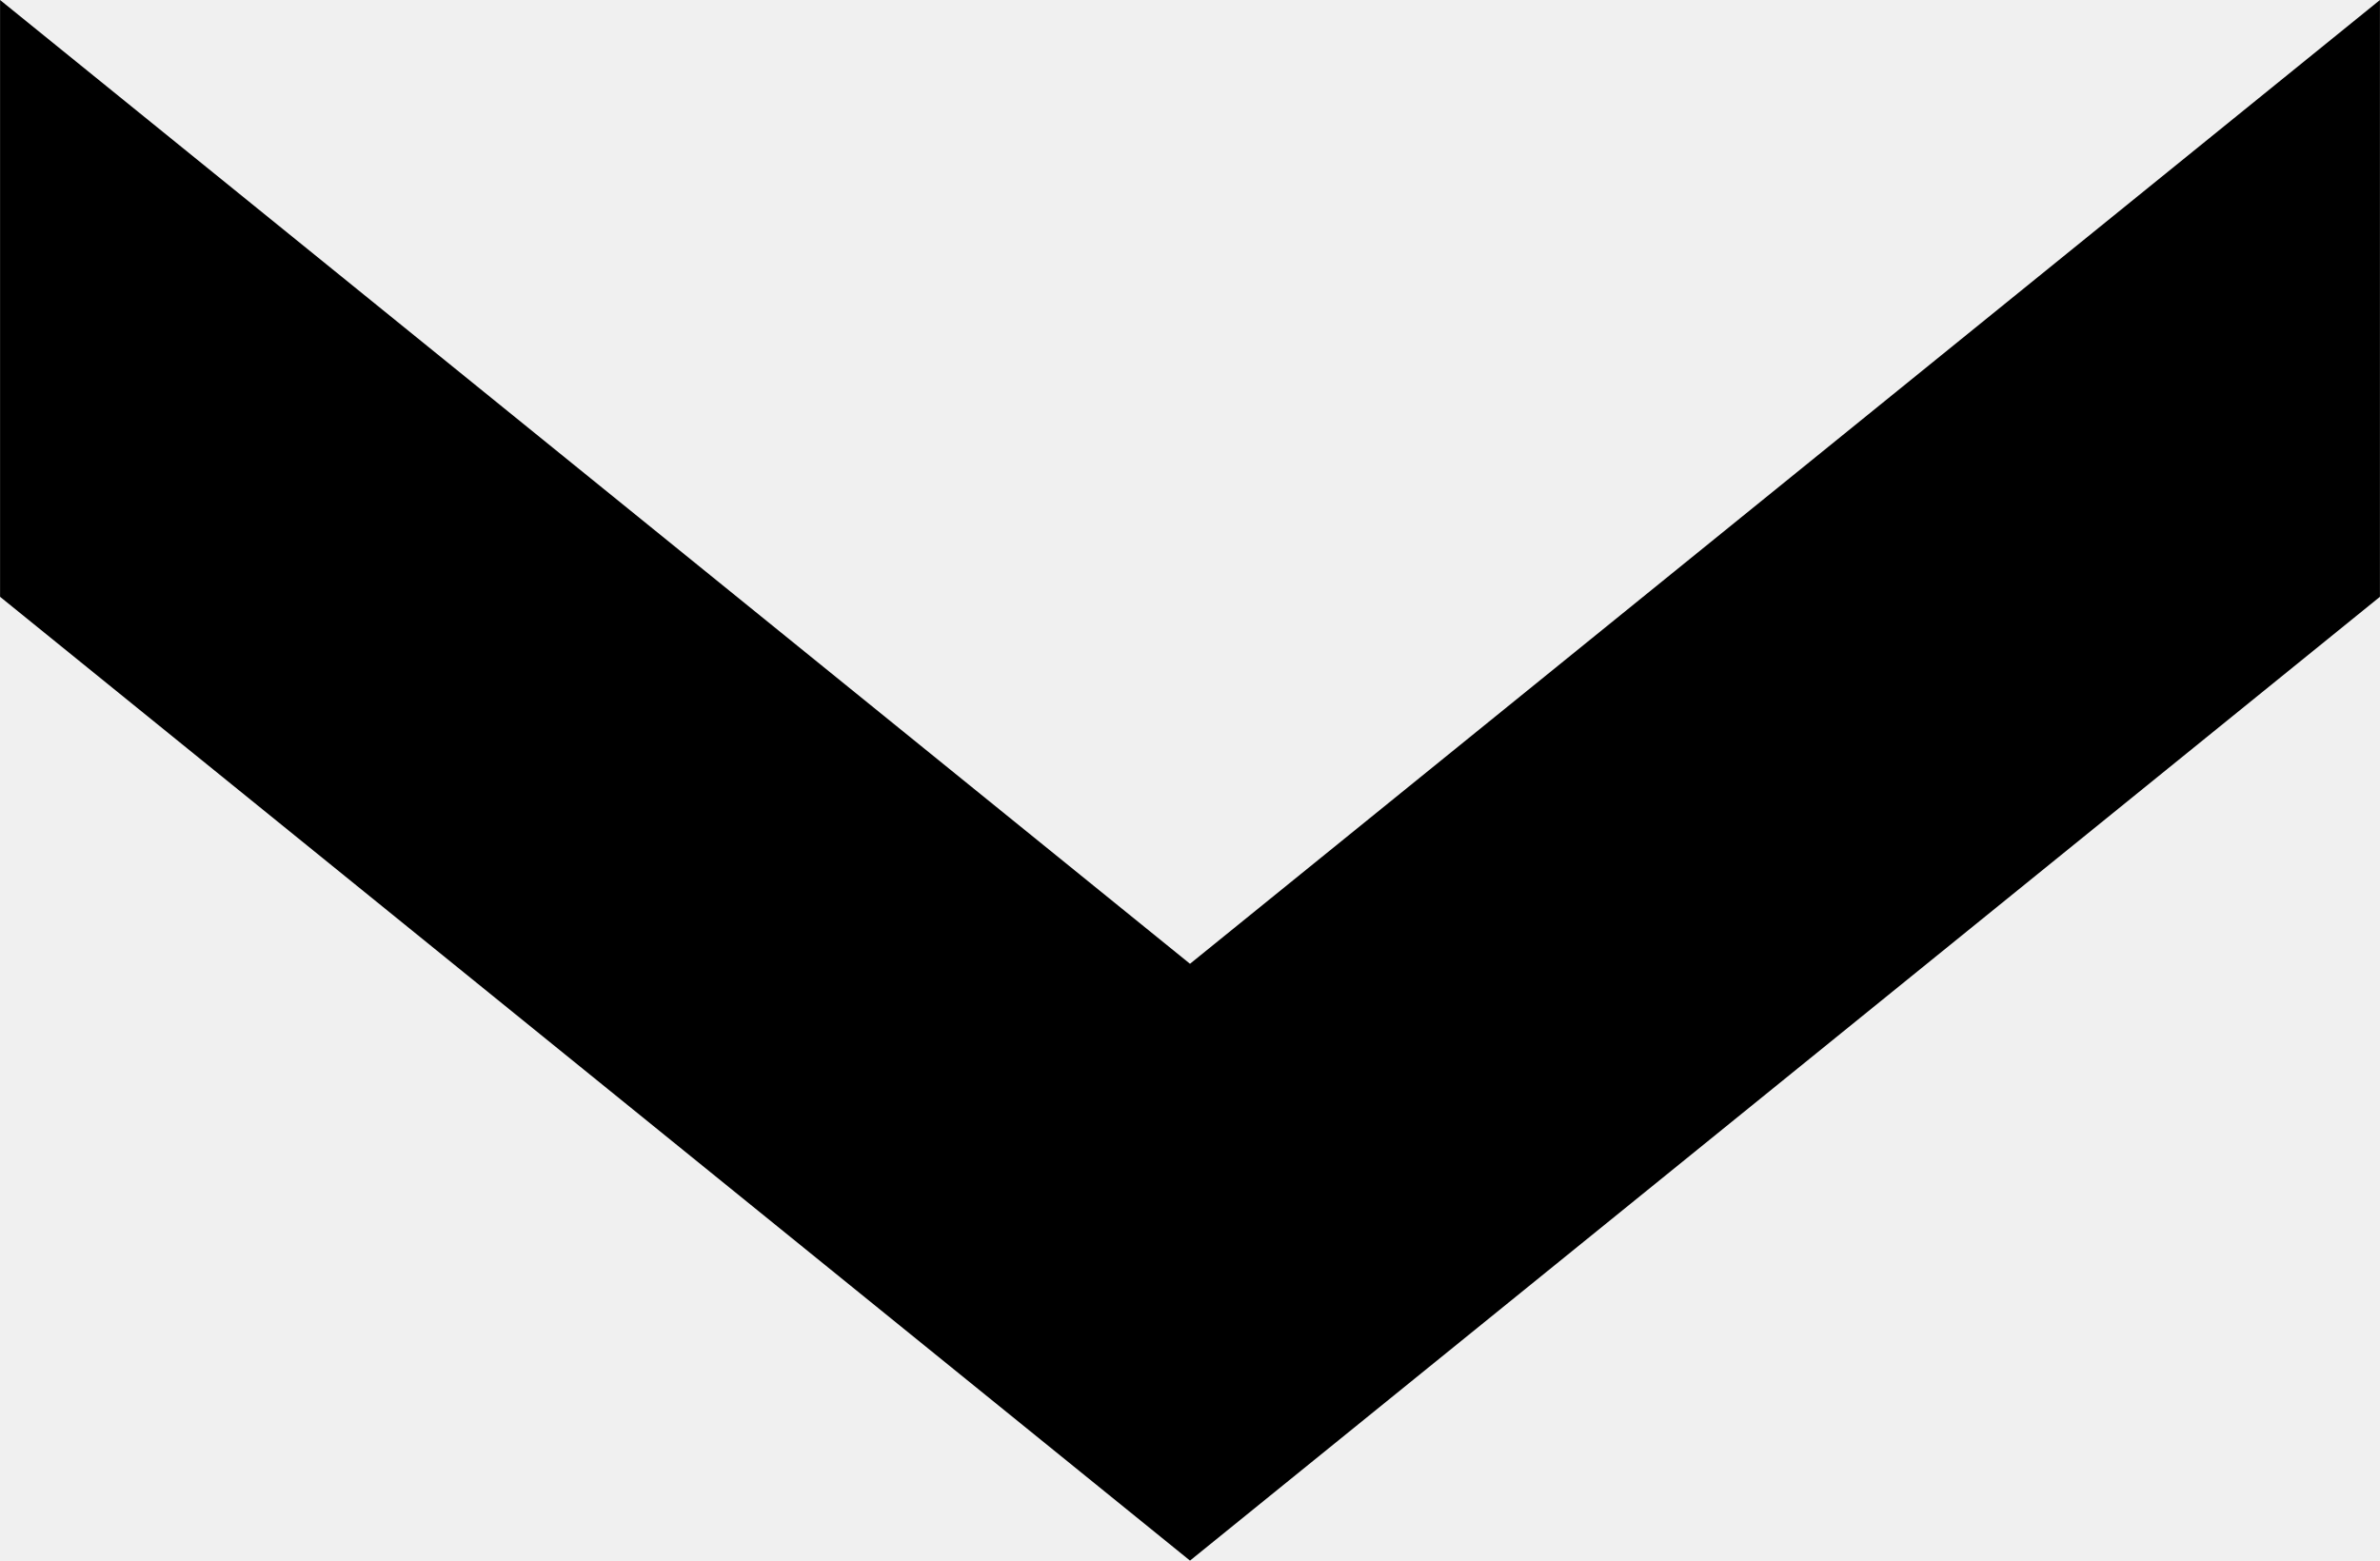
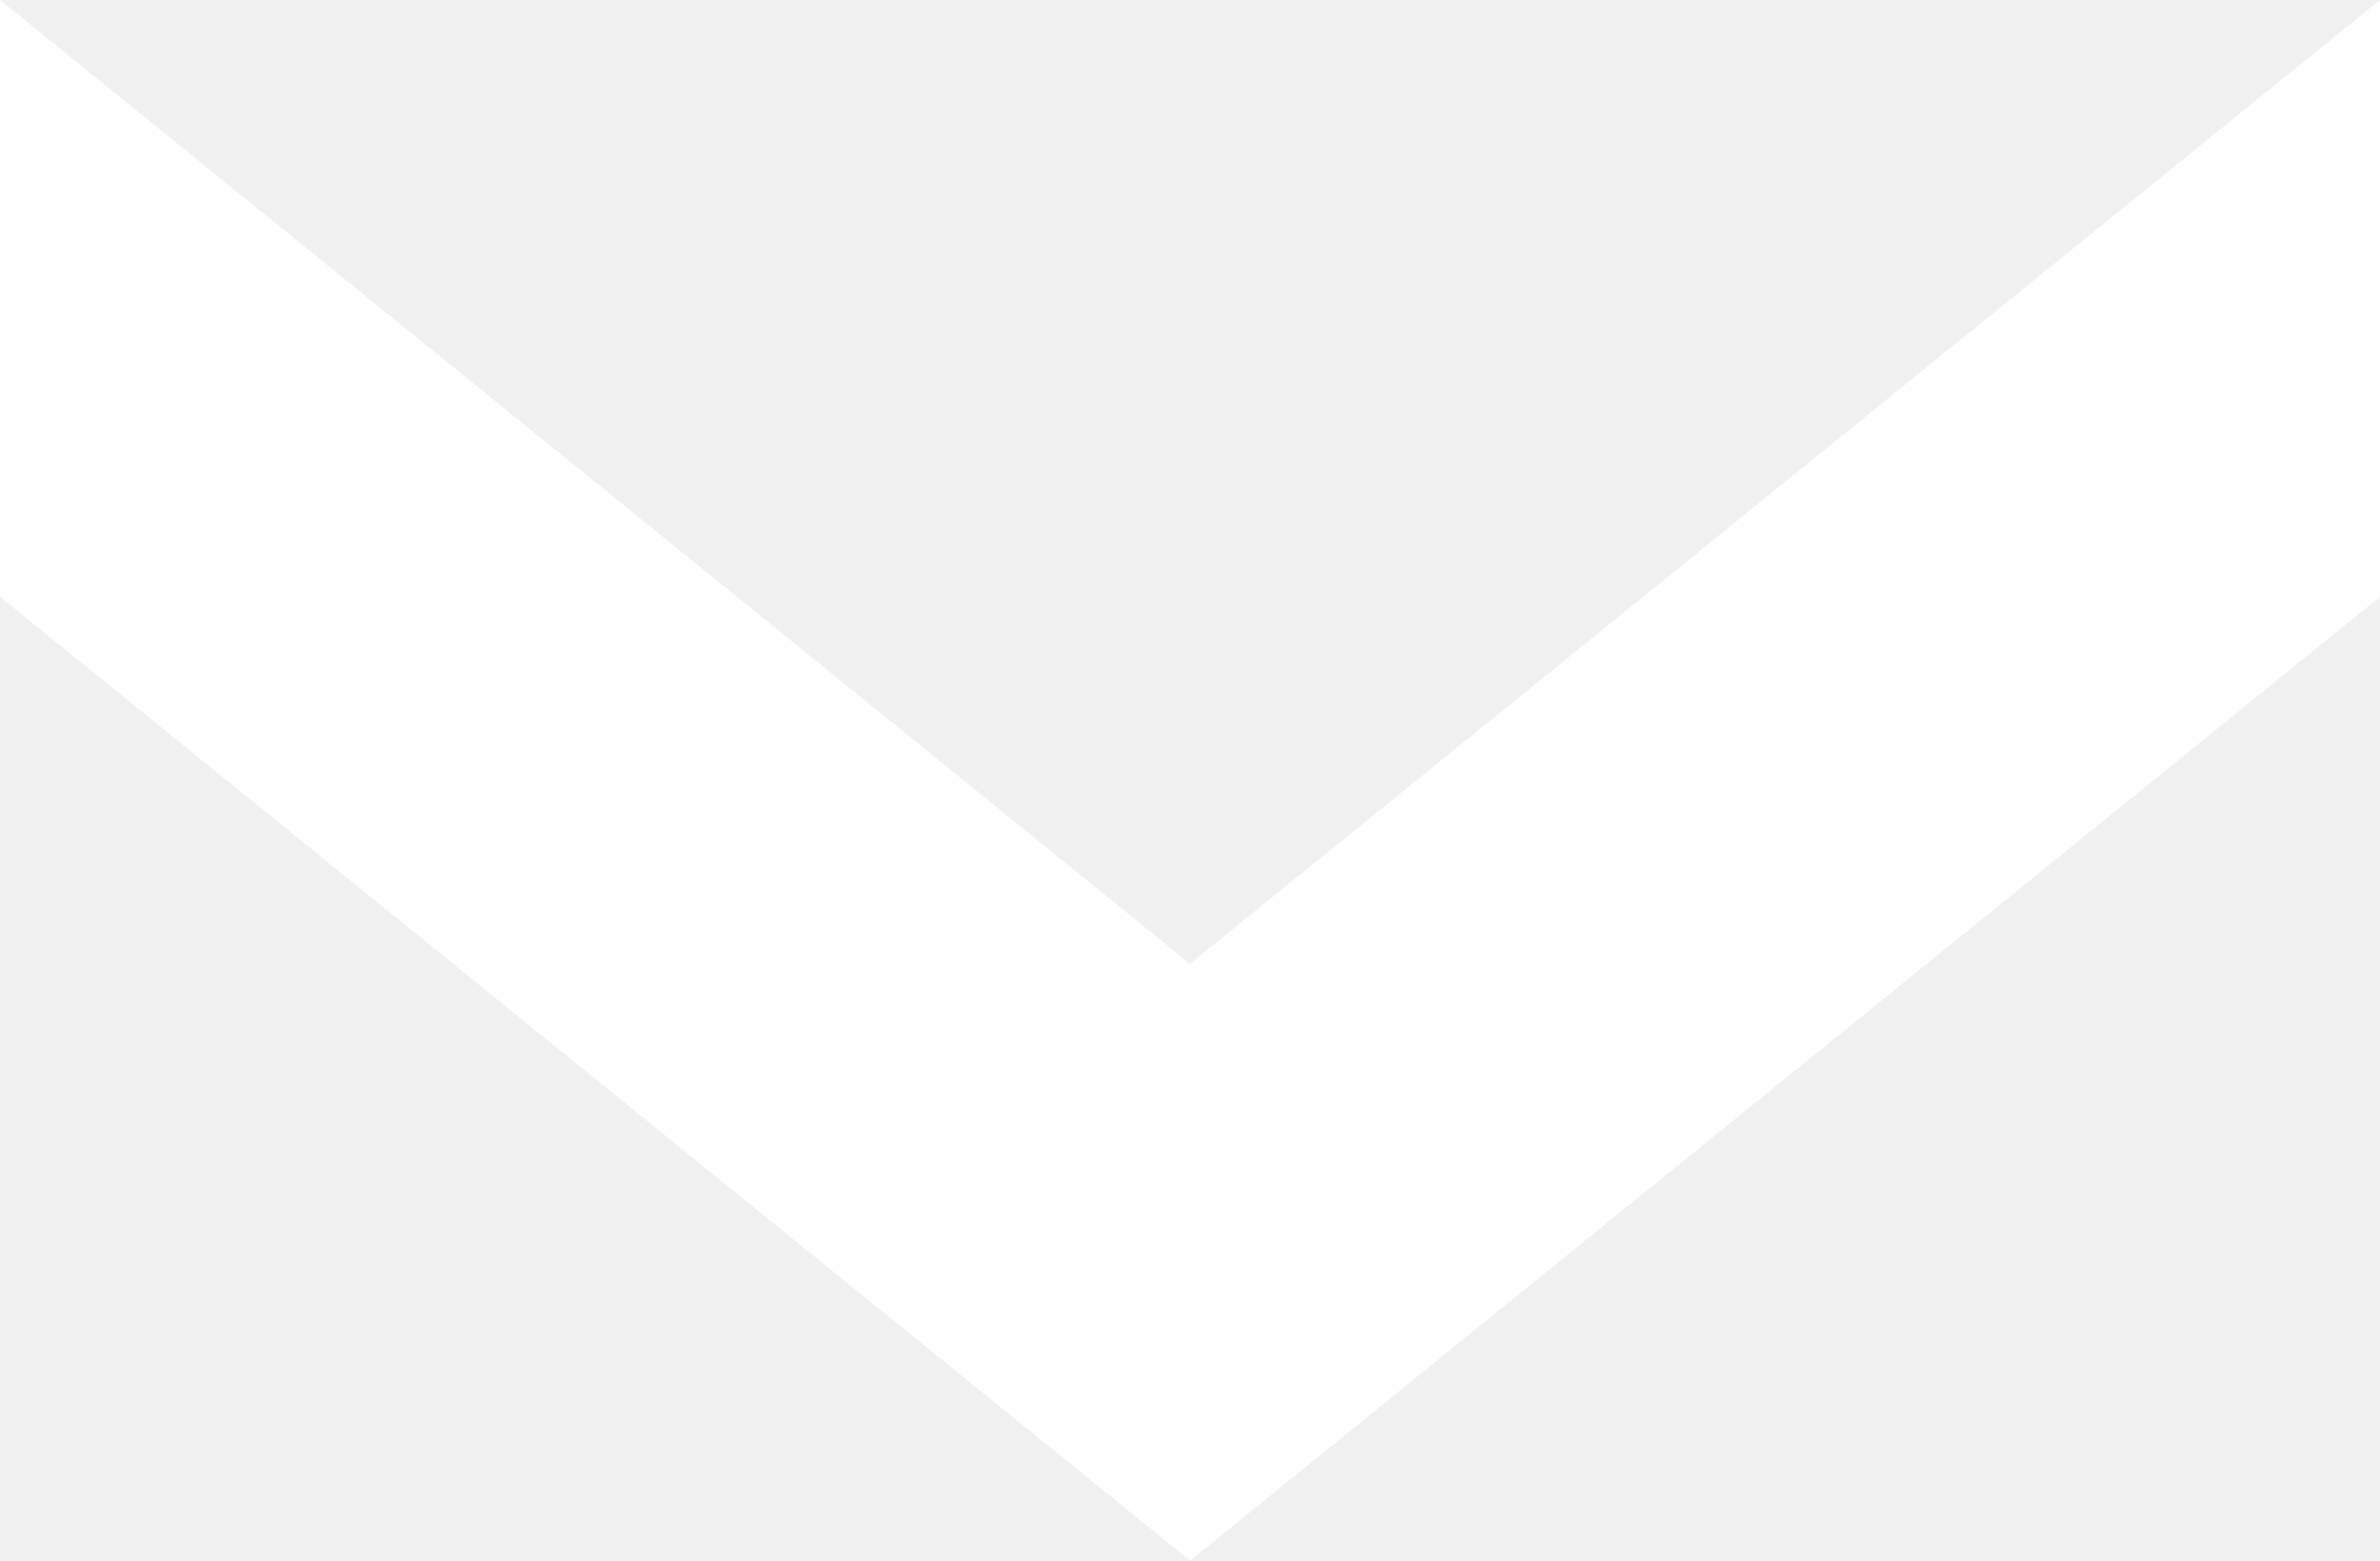
<svg xmlns="http://www.w3.org/2000/svg" version="1.1" id="Layer_1" x="0px" y="0px" width="12px" height="7.87px" viewBox="0 0 122.88 80.593" enable-background="new 0 0 122.88 80.593" xml:space="preserve">
  <g>
-     <polygon points="122.88,0 122.88,30.82 61.44,80.593 0,30.82 0,0 61.44,49.772 122.88,0" />
+     <polygon fill="#fff" points="122.88,0 122.88,30.82 61.44,80.593 0,30.82 0,0 61.44,49.772 122.88,0" />
  </g>
</svg>
